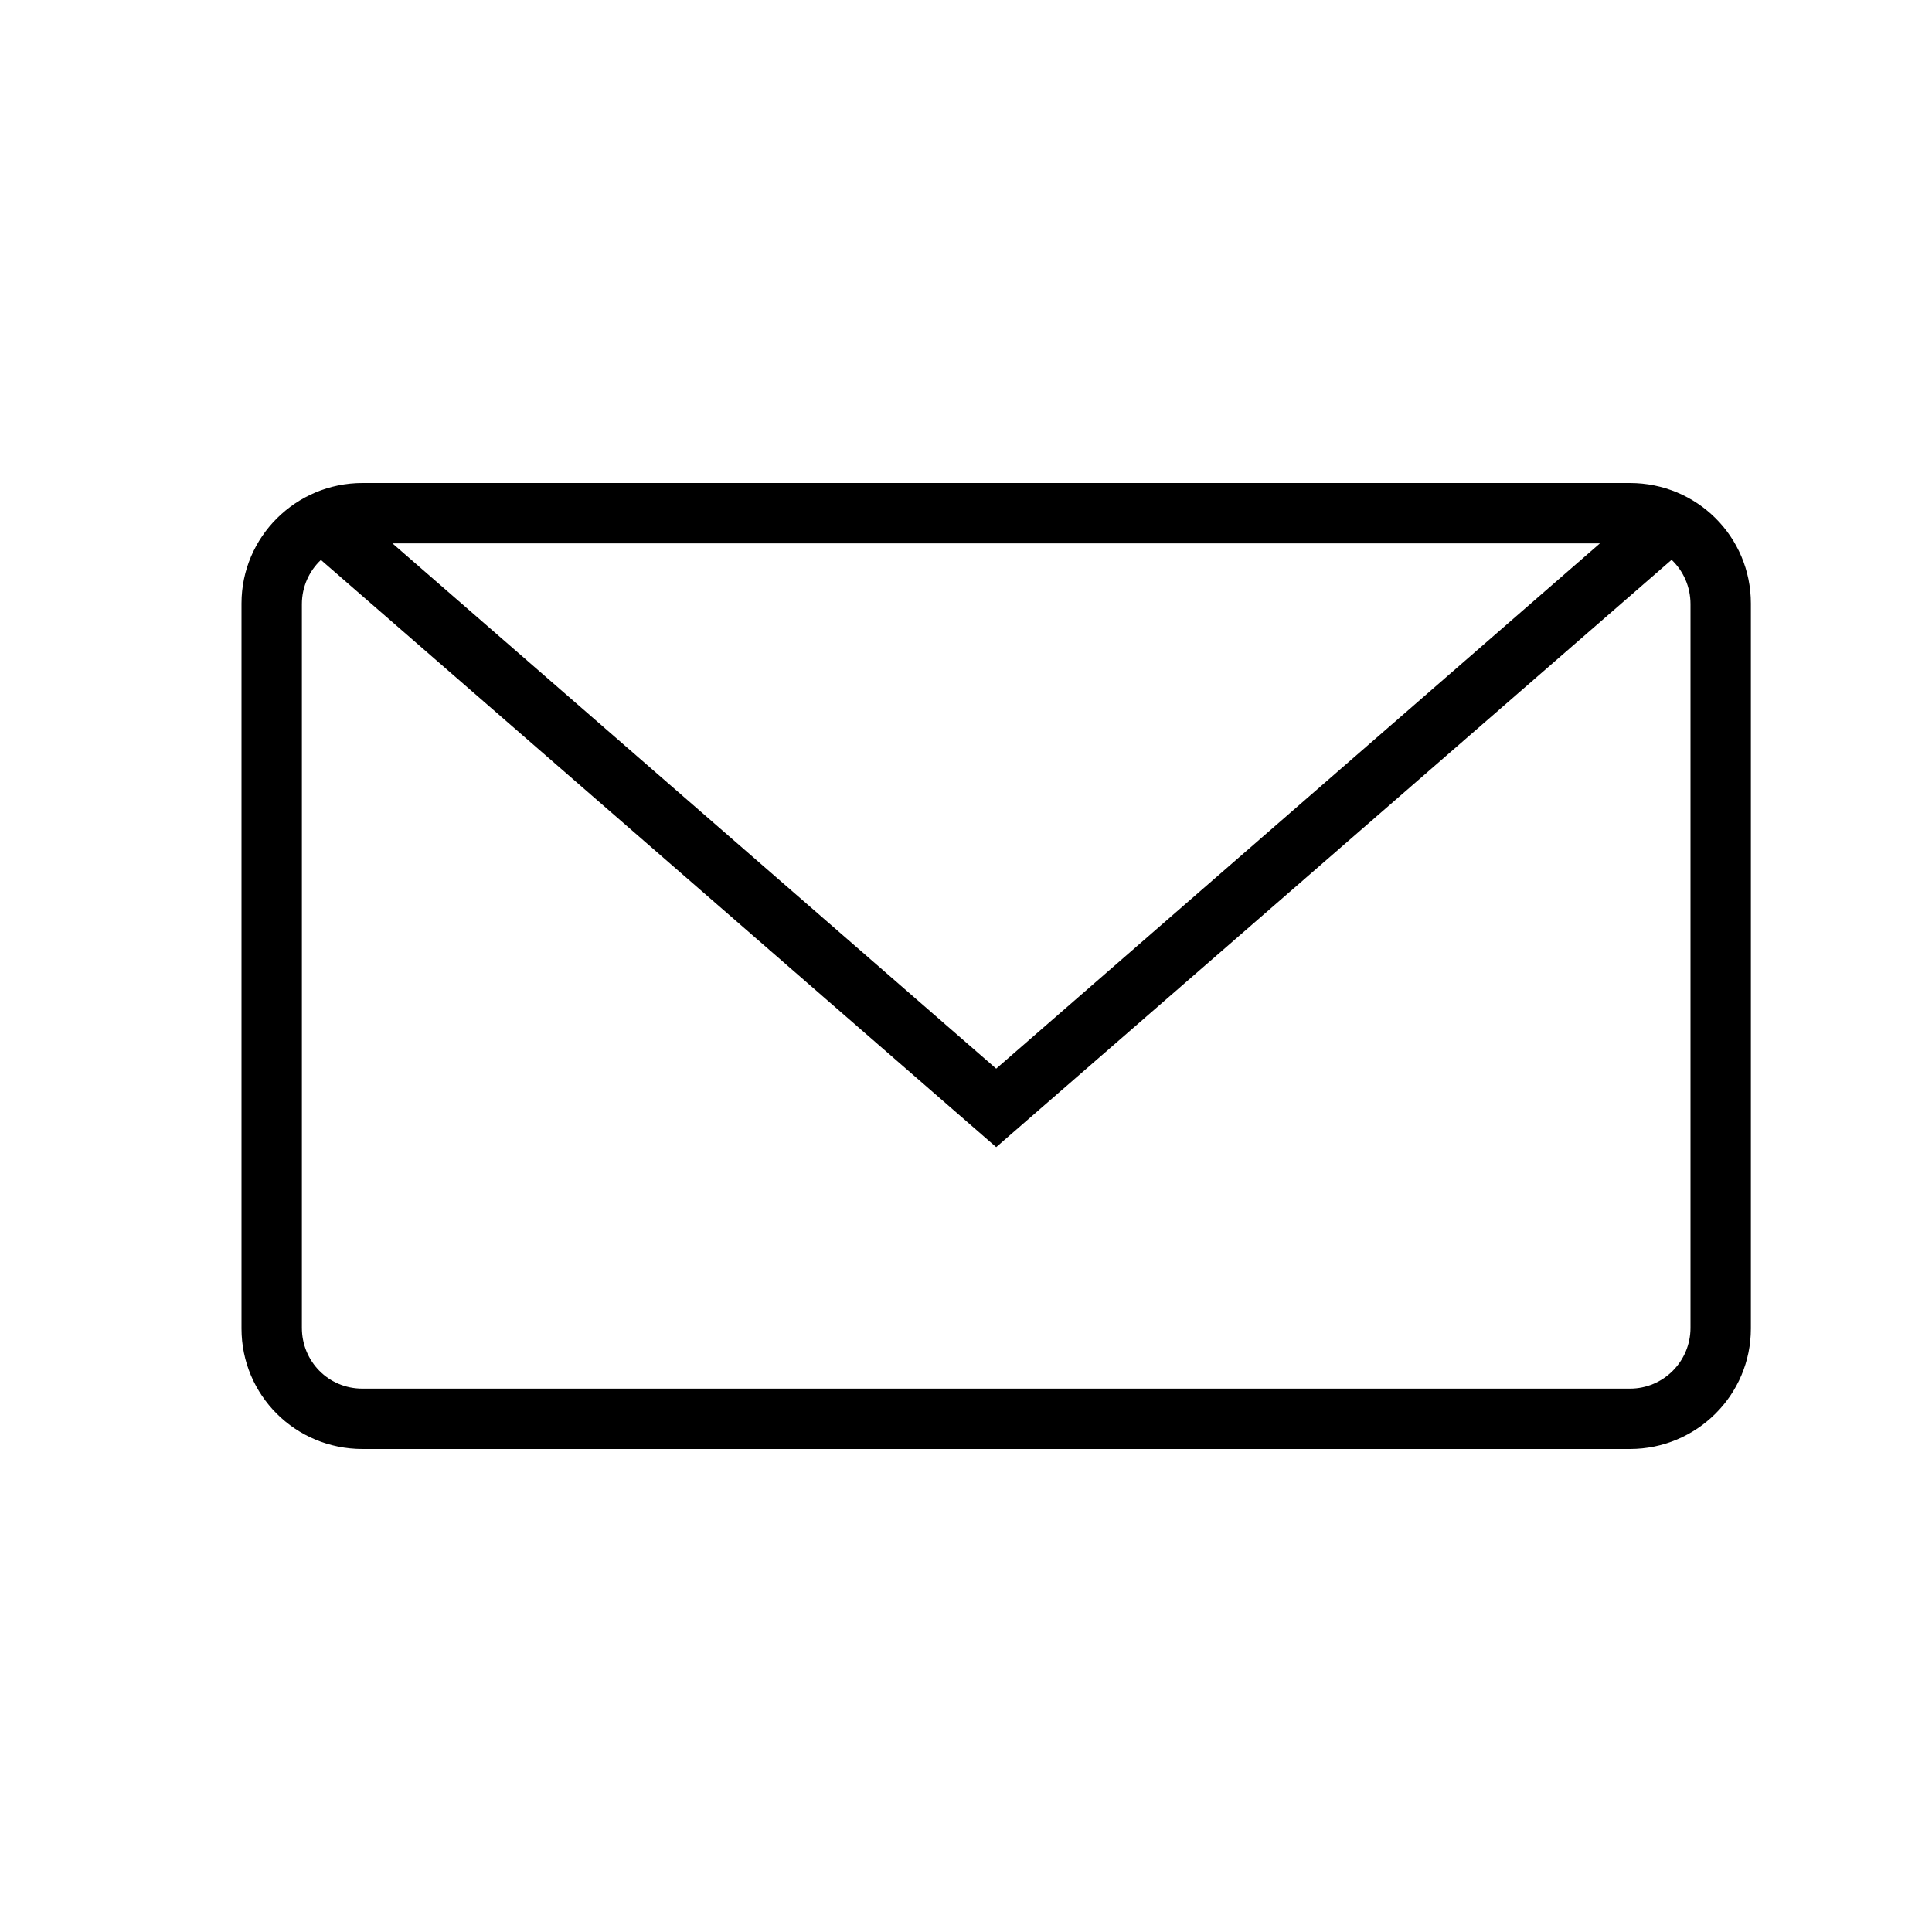
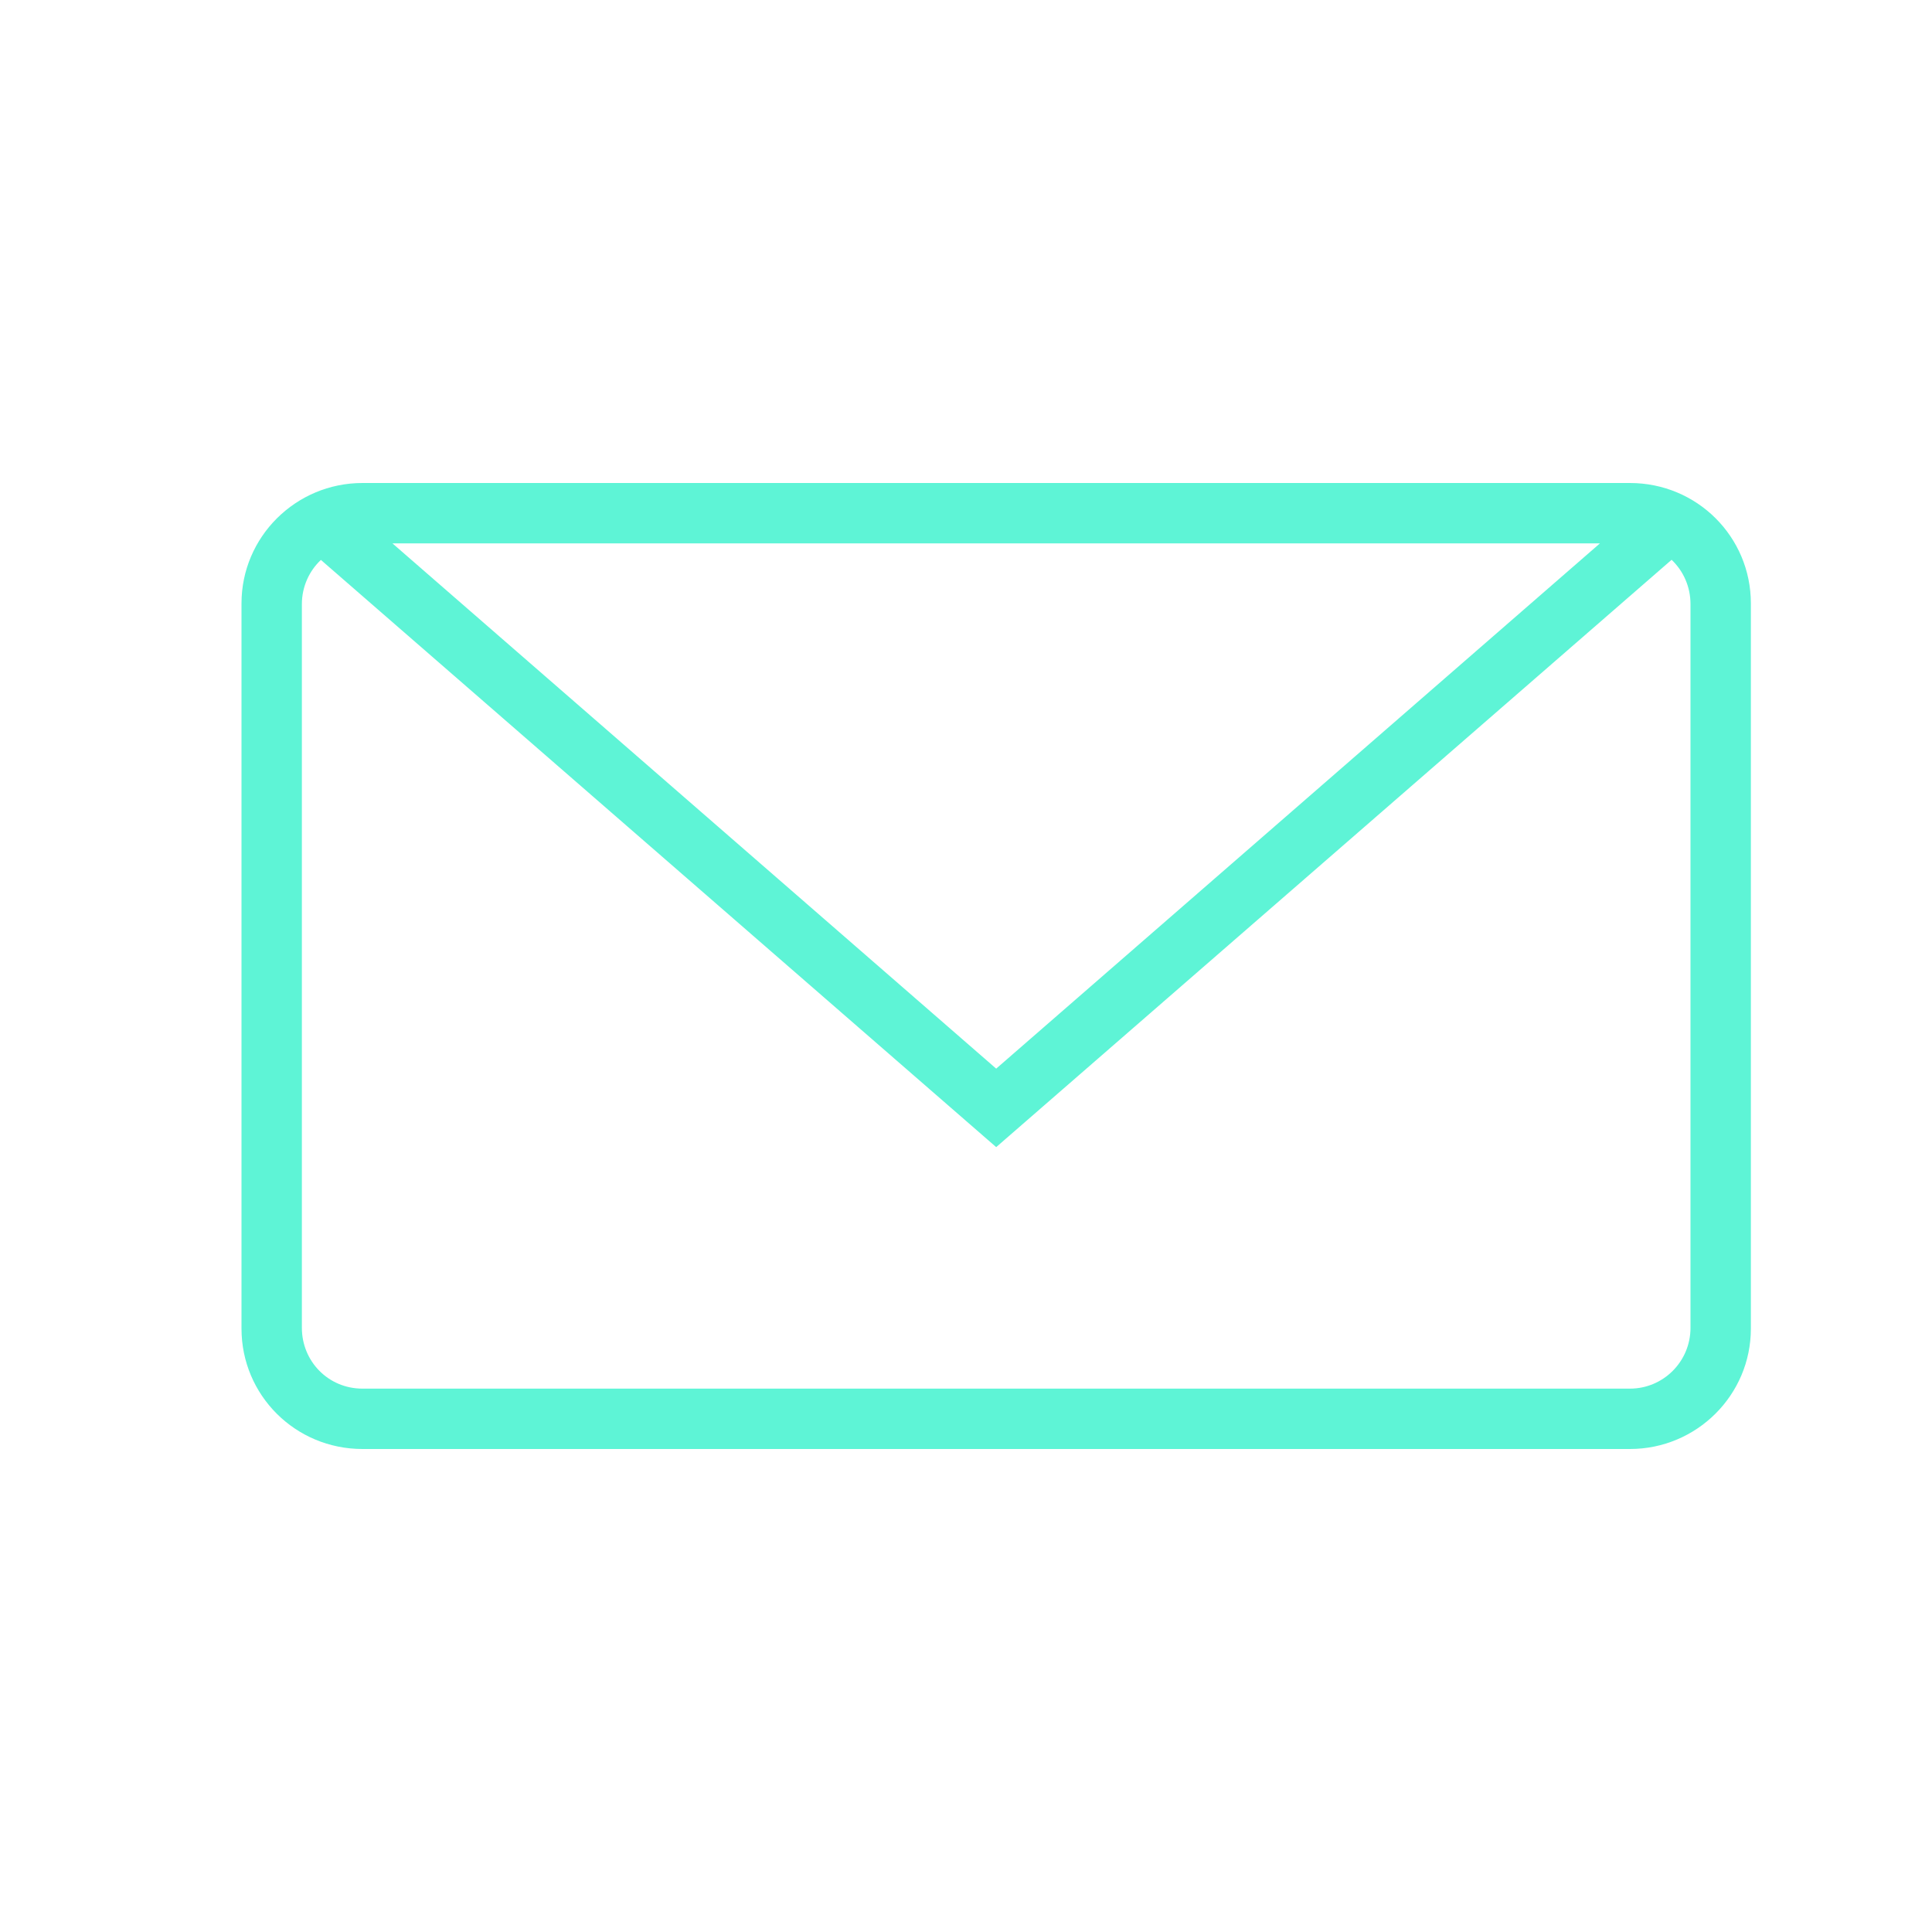
- <svg xmlns="http://www.w3.org/2000/svg" width="32px" height="32px" viewBox="0 0 32 32" version="1.1">
+ <svg xmlns="http://www.w3.org/2000/svg" width="25px" height="25px" viewBox="0 0 32 32" version="1.1">
  <defs />
  <g id="Page-1" stroke="none" stroke-width="1" fill="none" fill-rule="evenodd">
-     <g id="icon-3-mail-envelope-closed" fill="#000000">
+     <g id="icon-3-mail-envelope-closed" fill="#5EF4D6">
      <path d="M5.315,9.274 C5.121,9.457 5,9.718 5,10.007 L5,21.993 C5,22.549 5.439,23 6.003,23 L26.997,23 C27.551,23 28,22.55 28,21.993 L28,10.007 C28,9.717 27.881,9.456 27.687,9.272 L16.5,19 L5.315,9.274 L5.315,9.274 L5.315,9.274 Z M6.004,8 C4.897,8 4,8.895 4,9.994 L4,22.006 C4,23.107 4.89,24 6.004,24 L26.996,24 C28.103,24 29,23.105 29,22.006 L29,9.994 C29,8.893 28.11,8 26.996,8 L6.004,8 L6.004,8 Z M16.5,17.7 L26.5,9 L6.5,9 L16.5,17.7 L16.5,17.7 Z" id="mail-envelope-closed" />
    </g>
  </g>
</svg>
